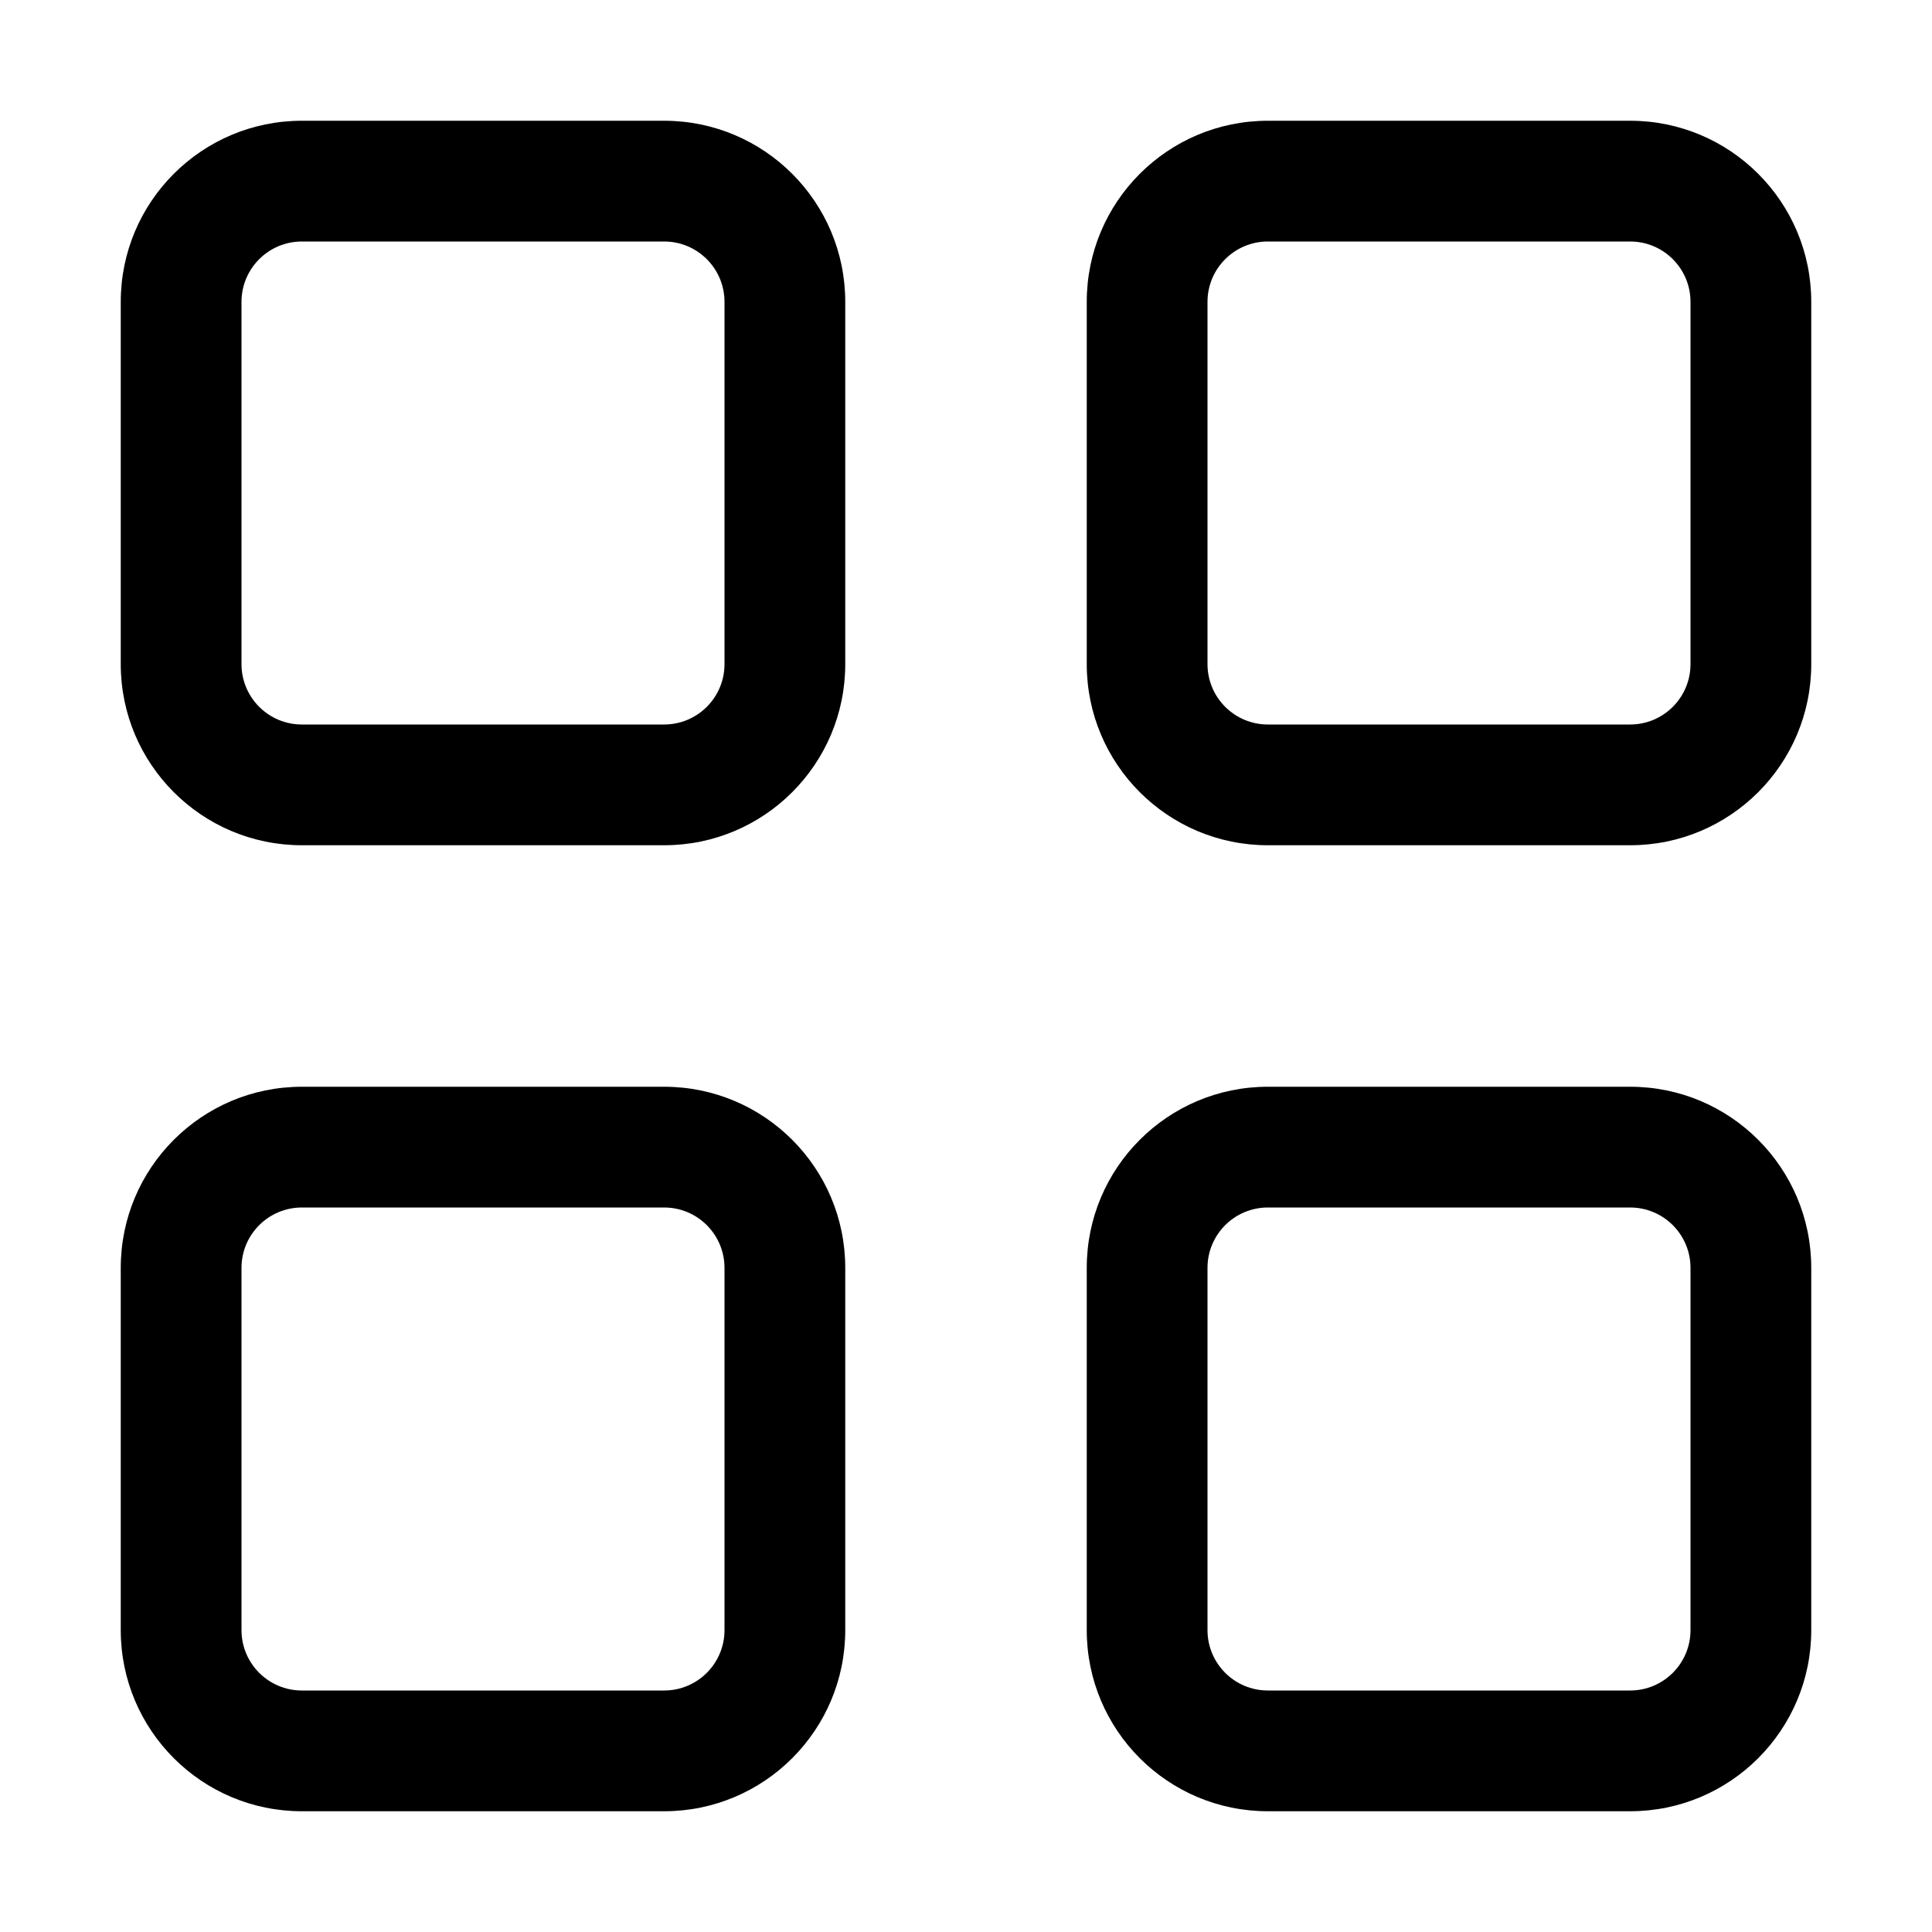
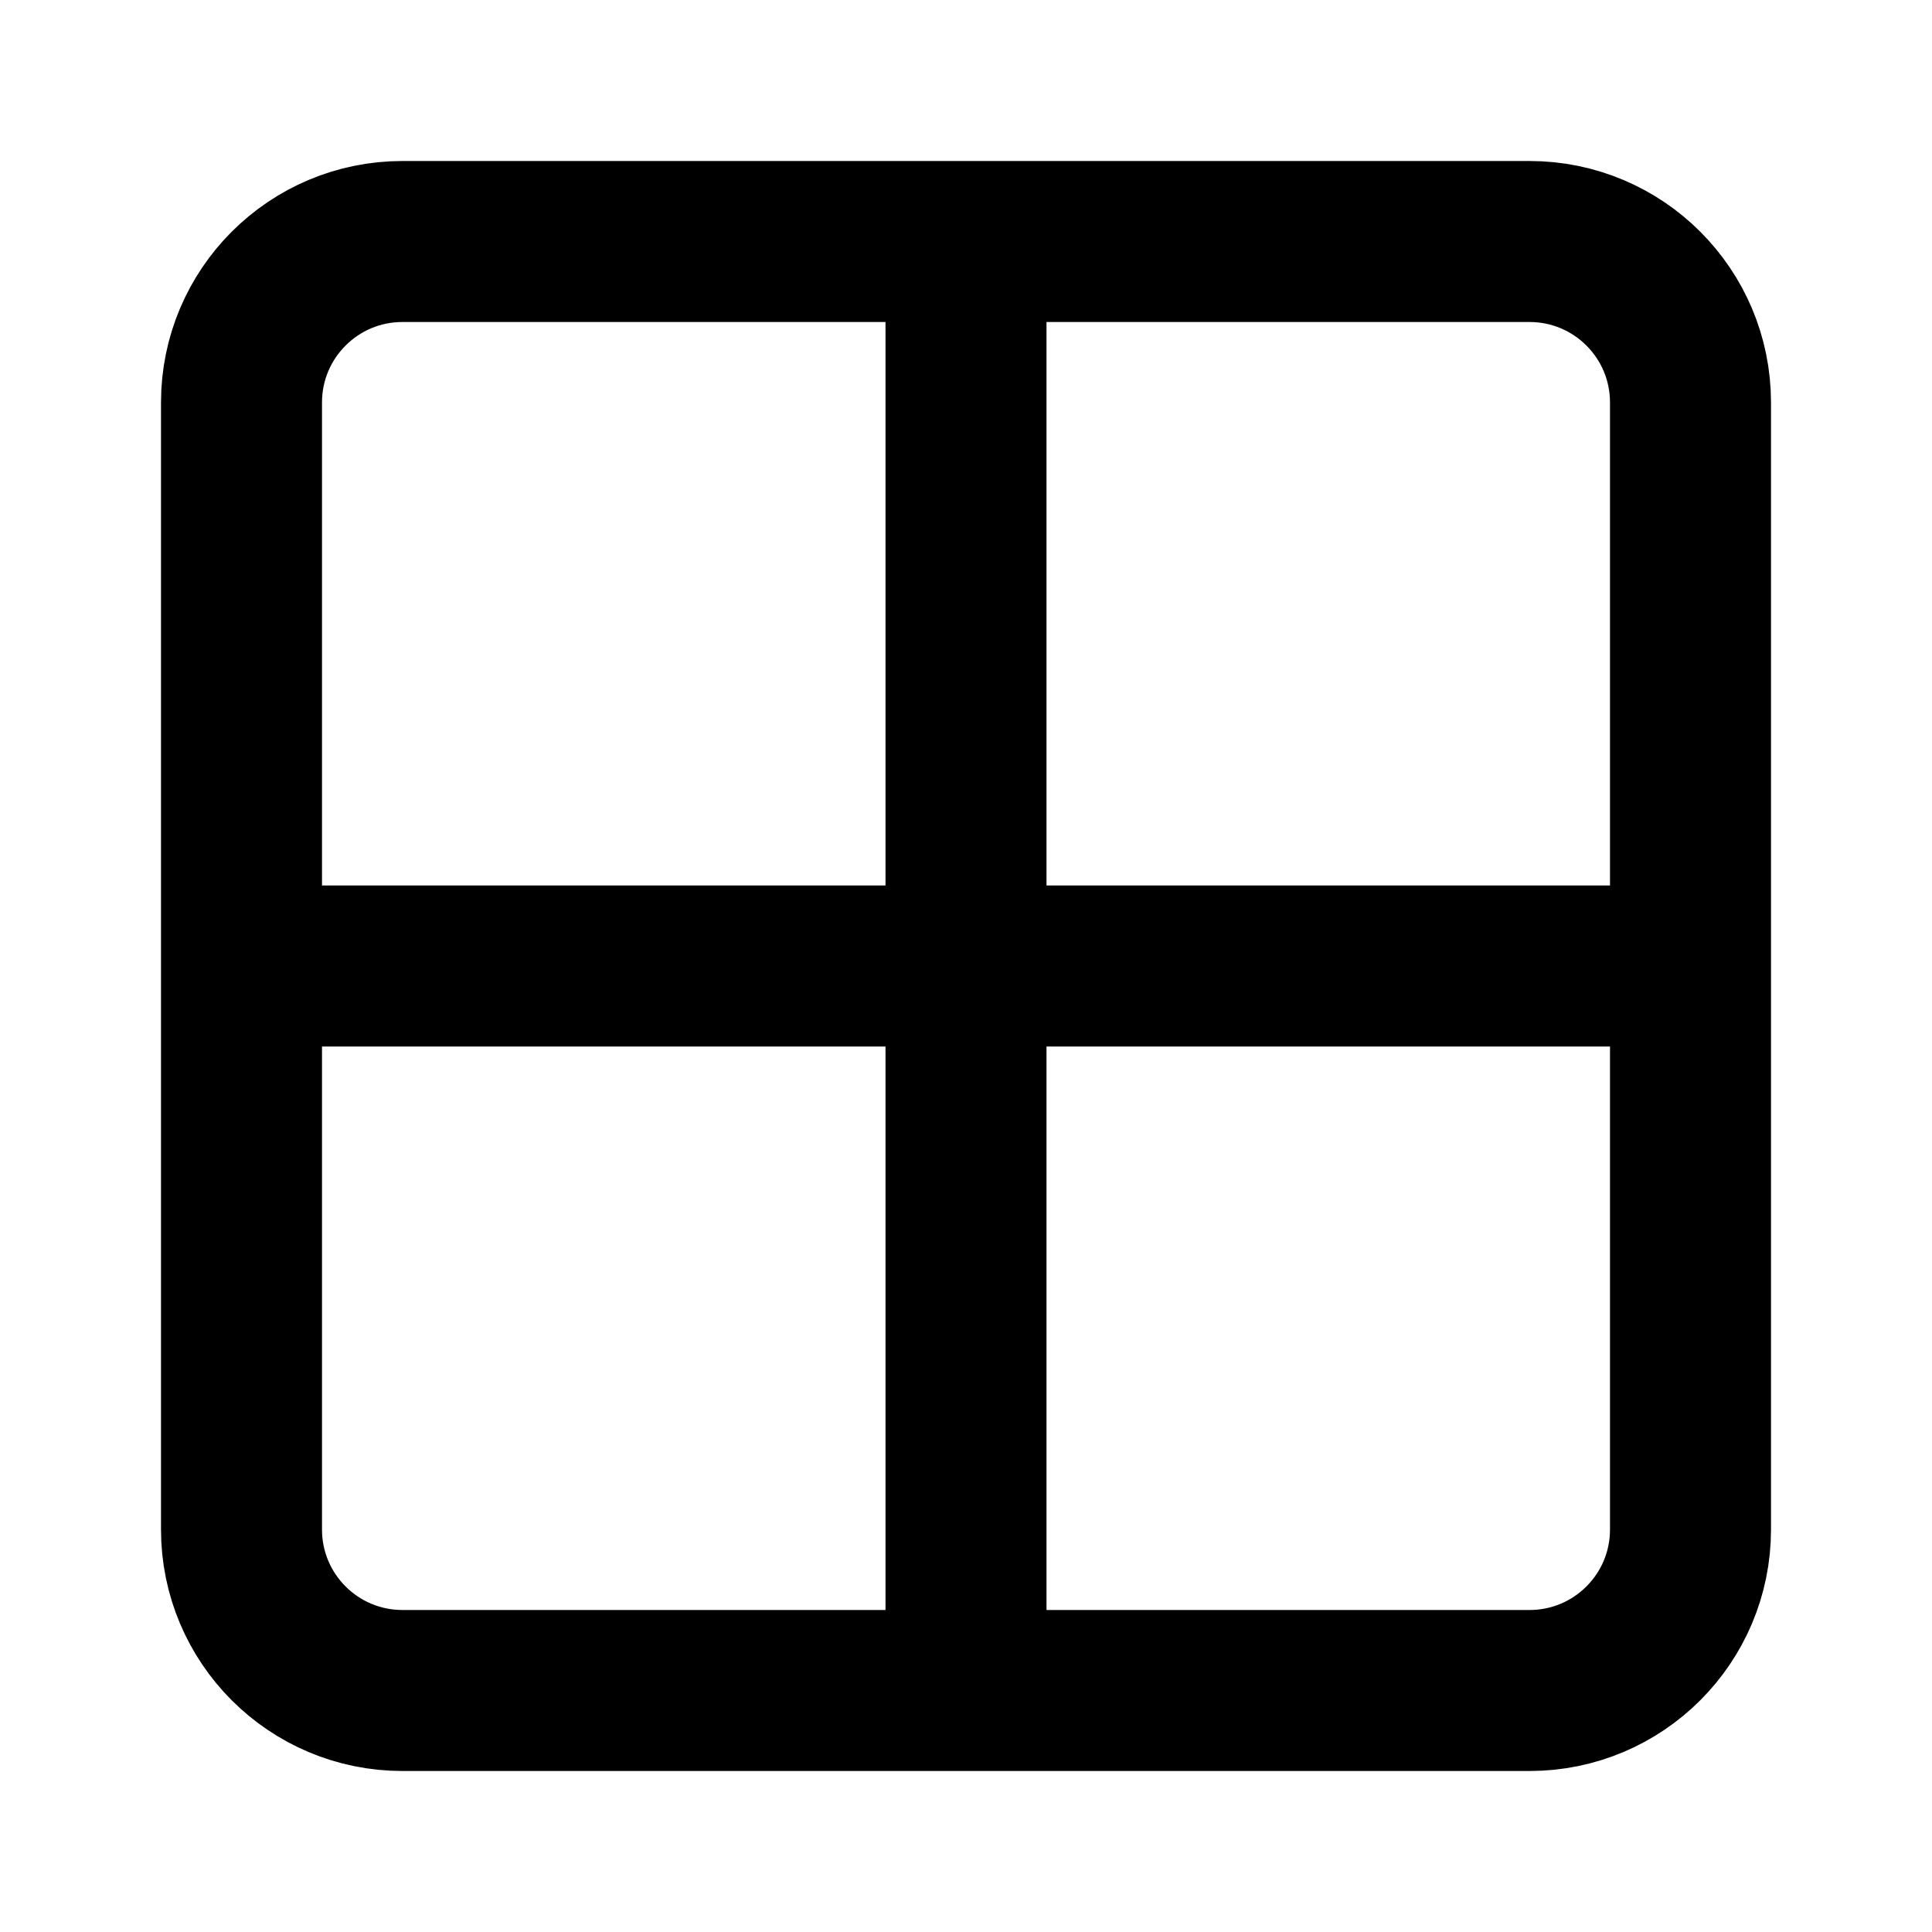
- <svg xmlns="http://www.w3.org/2000/svg" width="16" height="16" fill="currentColor" class="bi bi-grid" viewBox="0 0 16 16">
-   <path d="M1 2.5A1.5 1.5 0 0 1 2.5 1h3A1.5 1.5 0 0 1 7 2.5v3A1.5 1.5 0 0 1 5.5 7h-3A1.5 1.5 0 0 1 1 5.5zM2.5 2a.5.5 0 0 0-.5.5v3a.5.5 0 0 0 .5.5h3a.5.5 0 0 0 .5-.5v-3a.5.5 0 0 0-.5-.5zm6.5.5A1.5 1.5 0 0 1 10.5 1h3A1.5 1.5 0 0 1 15 2.5v3A1.5 1.5 0 0 1 13.5 7h-3A1.5 1.5 0 0 1 9 5.5zm1.5-.5a.5.5 0 0 0-.5.5v3a.5.5 0 0 0 .5.5h3a.5.5 0 0 0 .5-.5v-3a.5.5 0 0 0-.5-.5zM1 10.5A1.5 1.5 0 0 1 2.5 9h3A1.5 1.5 0 0 1 7 10.5v3A1.5 1.5 0 0 1 5.5 15h-3A1.5 1.5 0 0 1 1 13.5zm1.5-.5a.5.5 0 0 0-.5.5v3a.5.5 0 0 0 .5.5h3a.5.5 0 0 0 .5-.5v-3a.5.5 0 0 0-.5-.5zm6.5.5A1.5 1.5 0 0 1 10.5 9h3a1.5 1.5 0 0 1 1.5 1.5v3a1.5 1.5 0 0 1-1.5 1.5h-3A1.5 1.5 0 0 1 9 13.5zm1.5-.5a.5.5 0 0 0-.5.5v3a.5.5 0 0 0 .5.5h3a.5.5 0 0 0 .5-.5v-3a.5.5 0 0 0-.5-.5z" />
+ <svg xmlns="http://www.w3.org/2000/svg" width="24" height="24" viewBox="0 0 24 24" fill="none" stroke="currentColor">
+   <path d="M3 12H21M12 3V21M5 3H19C20.105 3 21 3.895 21 5V19C21 20.105 20.105 21 19 21H5C3.895 21 3 20.105 3 19V5C3 3.895 3.895 3 5 3Z" stroke-width="2" stroke-linecap="round" stroke-linejoin="round" />
</svg>
